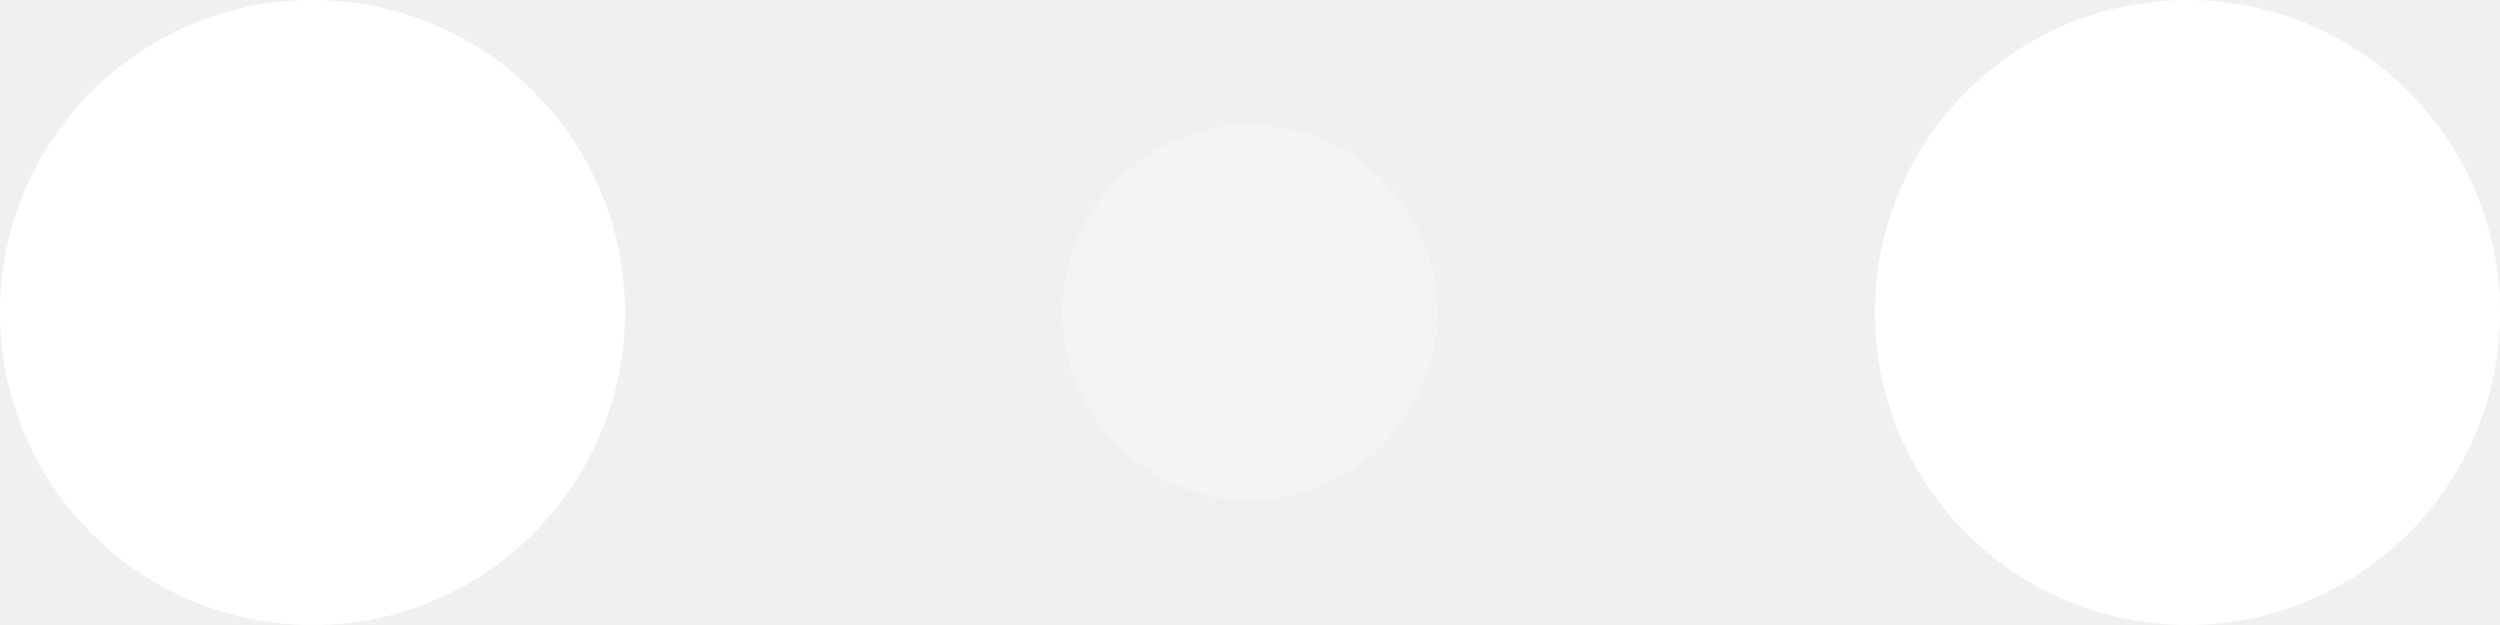
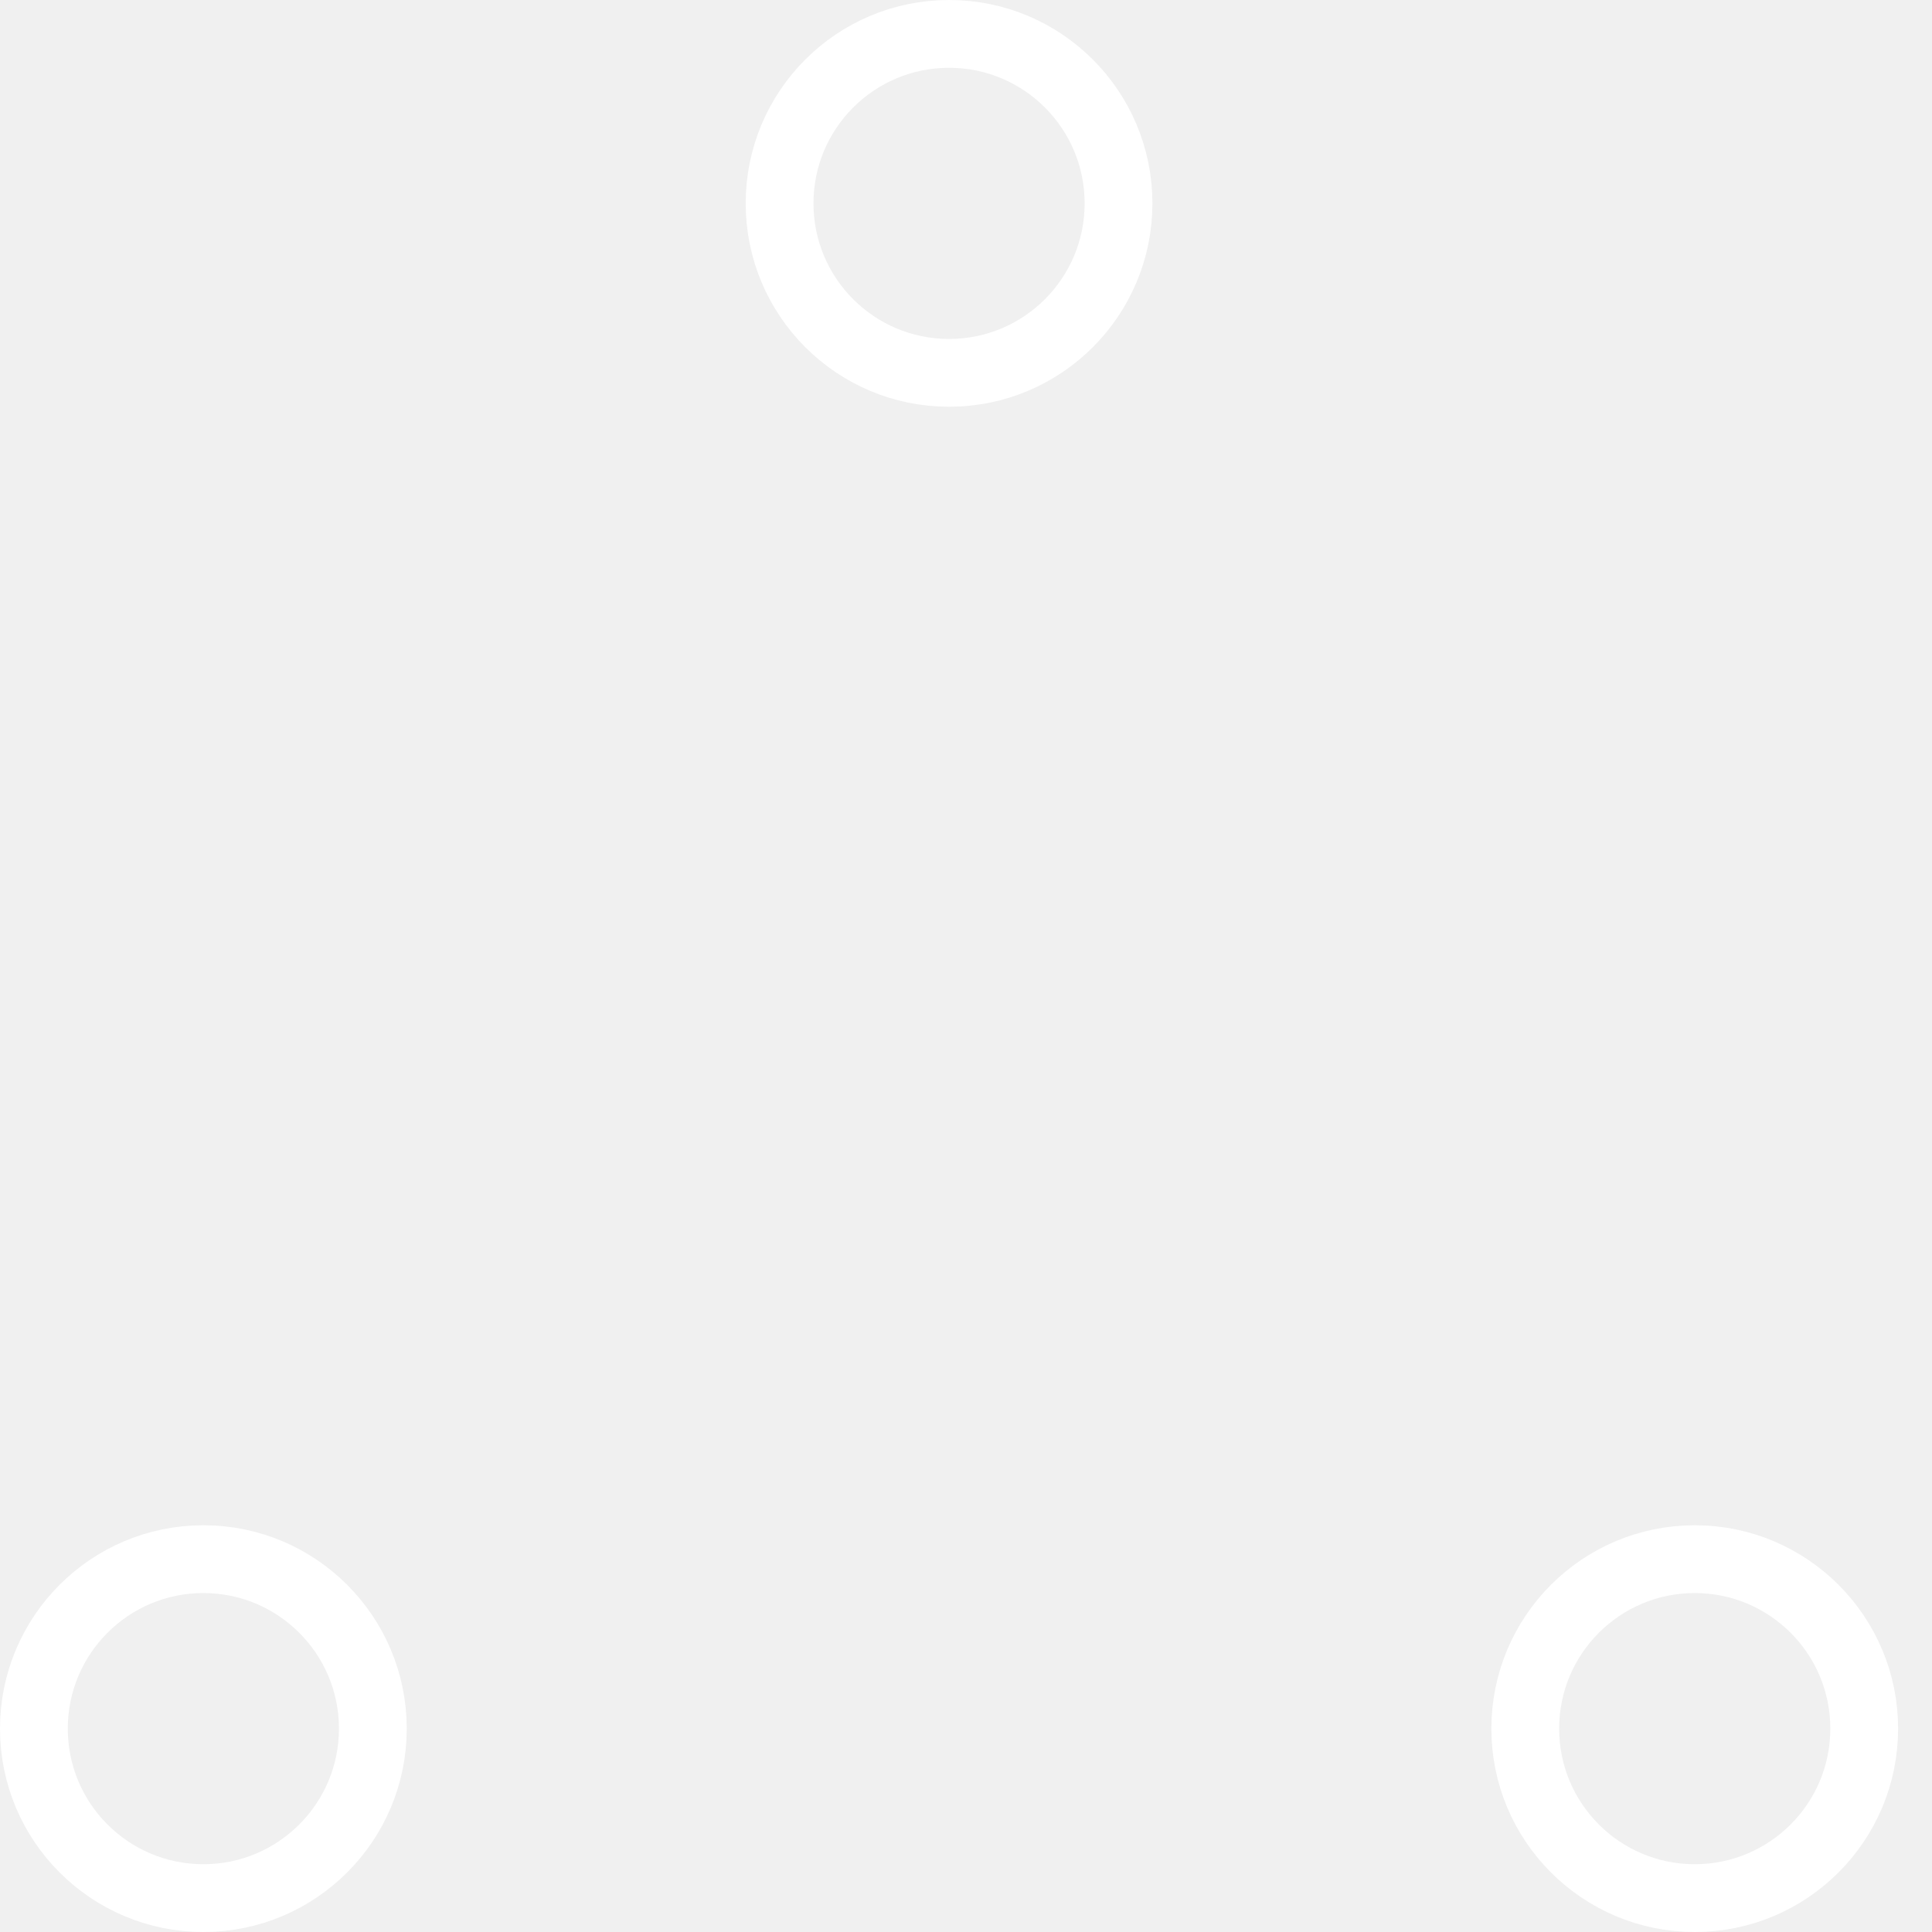
- <svg xmlns="http://www.w3.org/2000/svg" width="120" height="30" viewBox="0 0 120 30" fill="#fff">
-   <circle cx="15" cy="15" r="15">
-     <animate attributeName="r" from="15" to="15" begin="0s" dur="0.8s" values="15;9;15" calcMode="linear" repeatCount="indefinite" />
-     <animate attributeName="fill-opacity" from="1" to="1" begin="0s" dur="0.8s" values="1;.5;1" calcMode="linear" repeatCount="indefinite" />
-   </circle>
-   <circle cx="60" cy="15" r="9" fill-opacity="0.3">
-     <animate attributeName="r" from="9" to="9" begin="0s" dur="0.8s" values="9;15;9" calcMode="linear" repeatCount="indefinite" />
-     <animate attributeName="fill-opacity" from="0.5" to="0.5" begin="0s" dur="0.8s" values=".5;1;.5" calcMode="linear" repeatCount="indefinite" />
-   </circle>
-   <circle cx="105" cy="15" r="15">
-     <animate attributeName="r" from="15" to="15" begin="0s" dur="0.8s" values="15;9;15" calcMode="linear" repeatCount="indefinite" />
-     <animate attributeName="fill-opacity" from="1" to="1" begin="0s" dur="0.8s" values="1;.5;1" calcMode="linear" repeatCount="indefinite" />
-   </circle>
+ <svg xmlns="http://www.w3.org/2000/svg" width="57" height="57" viewBox="0 0 57 57" stroke="#fff">
+   <g fill="none" fill-rule="evenodd">
+     <g transform="translate(1 1)" stroke-width="2">
+       <circle cx="5" cy="50" r="5">
+         <animate attributeName="cy" begin="0s" dur="2.2s" values="50;5;50;50" calcMode="linear" repeatCount="indefinite" />
+         <animate attributeName="cx" begin="0s" dur="2.2s" values="5;27;49;5" calcMode="linear" repeatCount="indefinite" />
+       </circle>
+       <circle cx="27" cy="5" r="5">
+         <animate attributeName="cy" begin="0s" dur="2.2s" from="5" to="5" values="5;50;50;5" calcMode="linear" repeatCount="indefinite" />
+         <animate attributeName="cx" begin="0s" dur="2.2s" from="27" to="27" values="27;49;5;27" calcMode="linear" repeatCount="indefinite" />
+       </circle>
+       <circle cx="49" cy="50" r="5">
+         <animate attributeName="cy" begin="0s" dur="2.2s" values="50;50;5;50" calcMode="linear" repeatCount="indefinite" />
+         <animate attributeName="cx" from="49" to="49" begin="0s" dur="2.2s" values="49;5;27;49" calcMode="linear" repeatCount="indefinite" />
+       </circle>
+     </g>
+   </g>
</svg>
